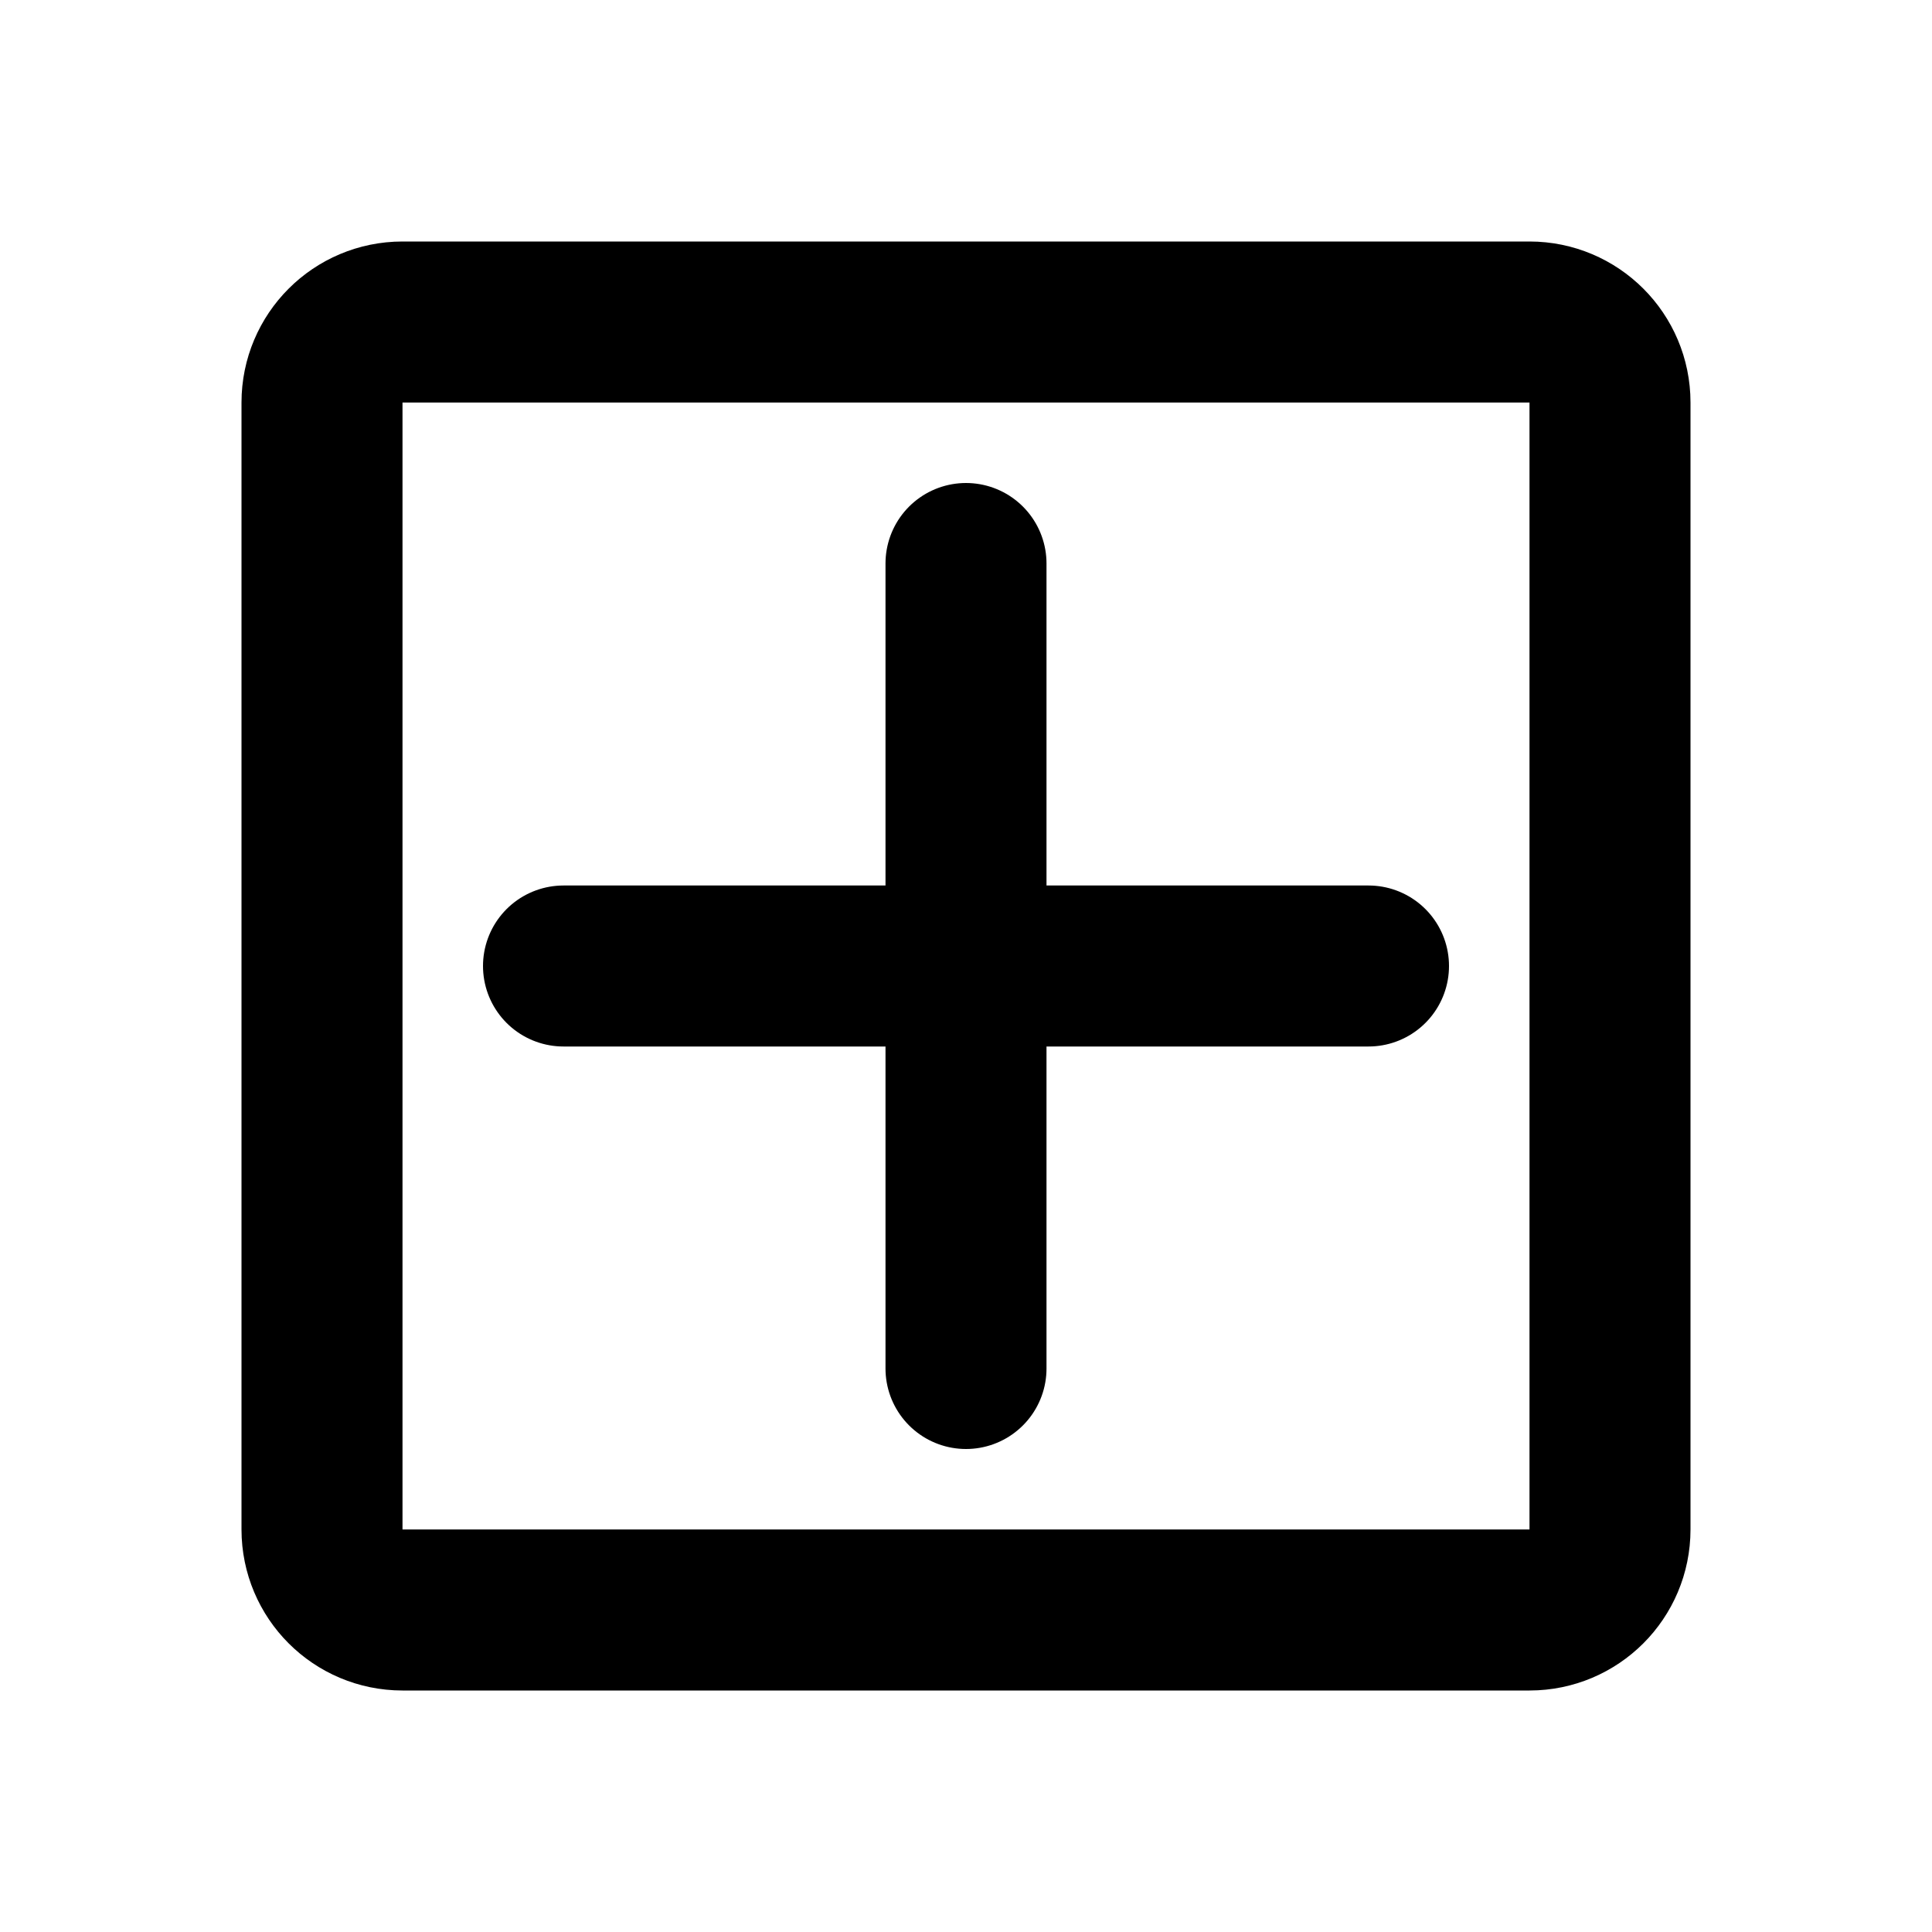
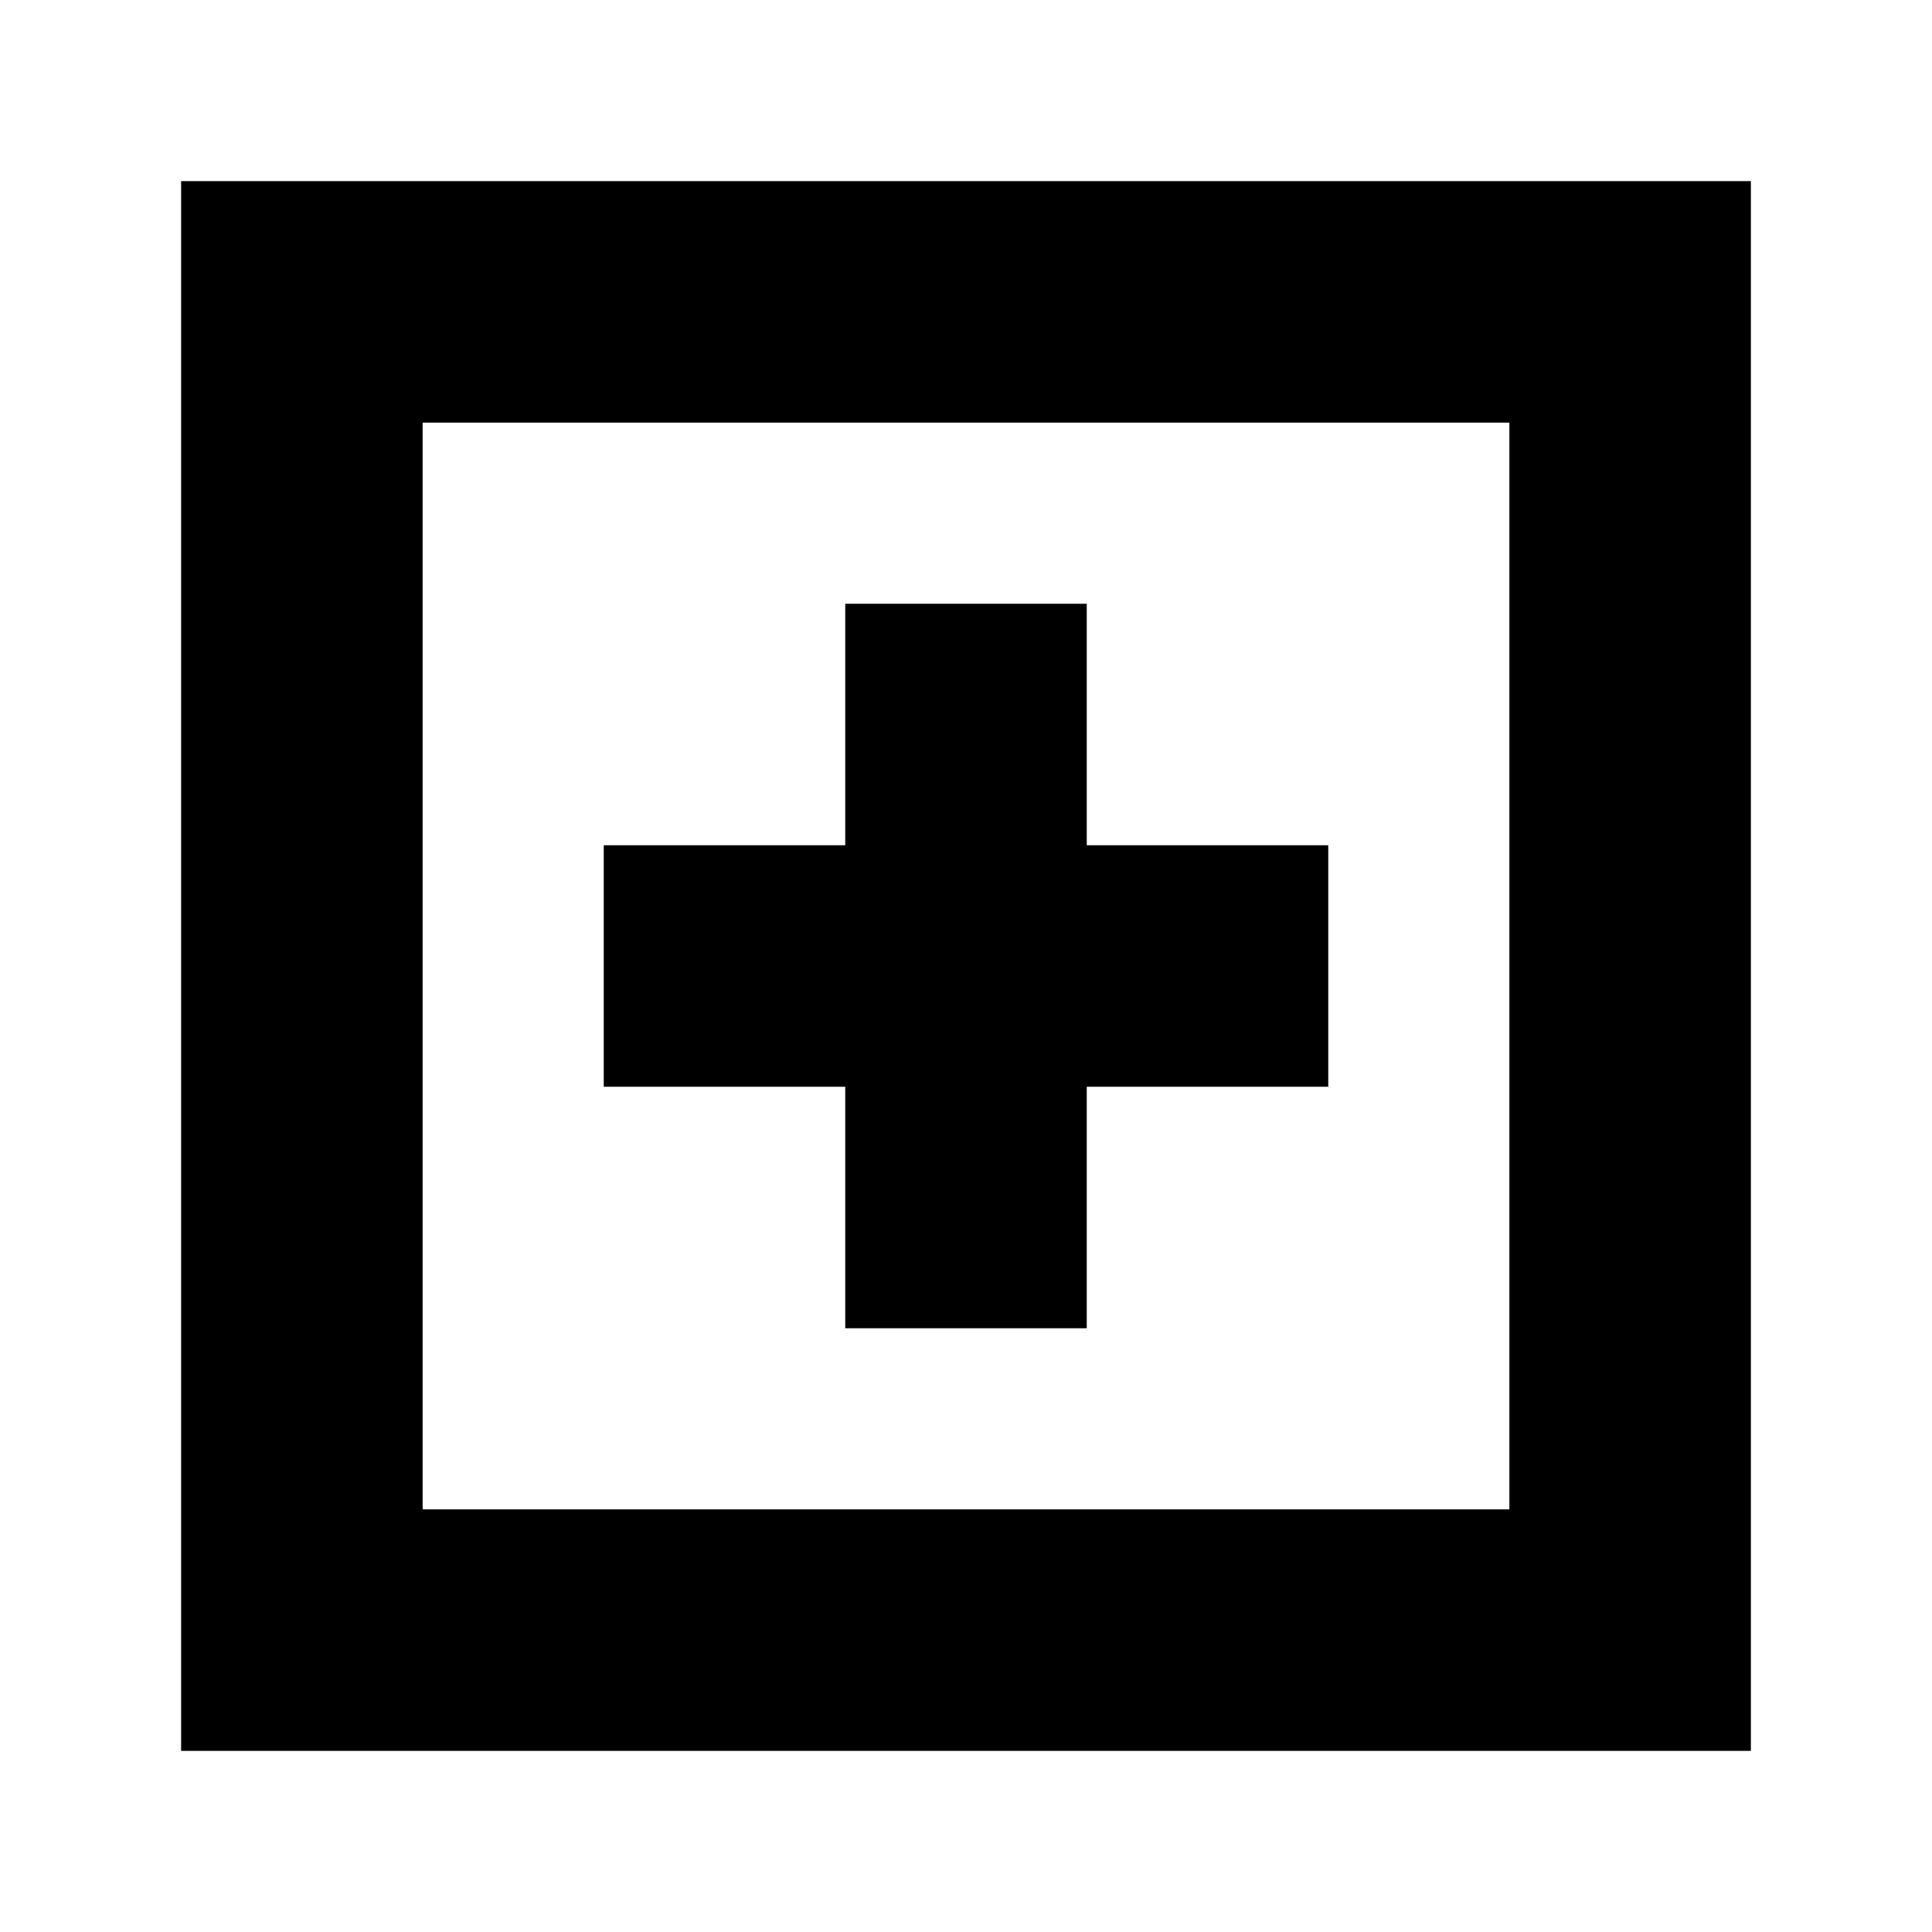
- <svg xmlns="http://www.w3.org/2000/svg" width="24" height="24" viewBox="0 0 24 24">
-   <g fill="none" stroke="currentColor" stroke-width="2" stroke-linecap="round" stroke-linejoin="round">
-     <rect x="4" y="4" width="16" height="16" rx="1" />
-     <path d="M12 7v10M7 12h10" />
-   </g>
+ <svg xmlns="http://www.w3.org/2000/svg" viewBox="0 0 512 512">
+   <path fill="currentColor" d="M48 48h416v416H48V48zm64 64v288h288V112H112zm112 48h64v64h64v64h-64v64h-64v-64h-64v-64h64v-64z" />
</svg>
